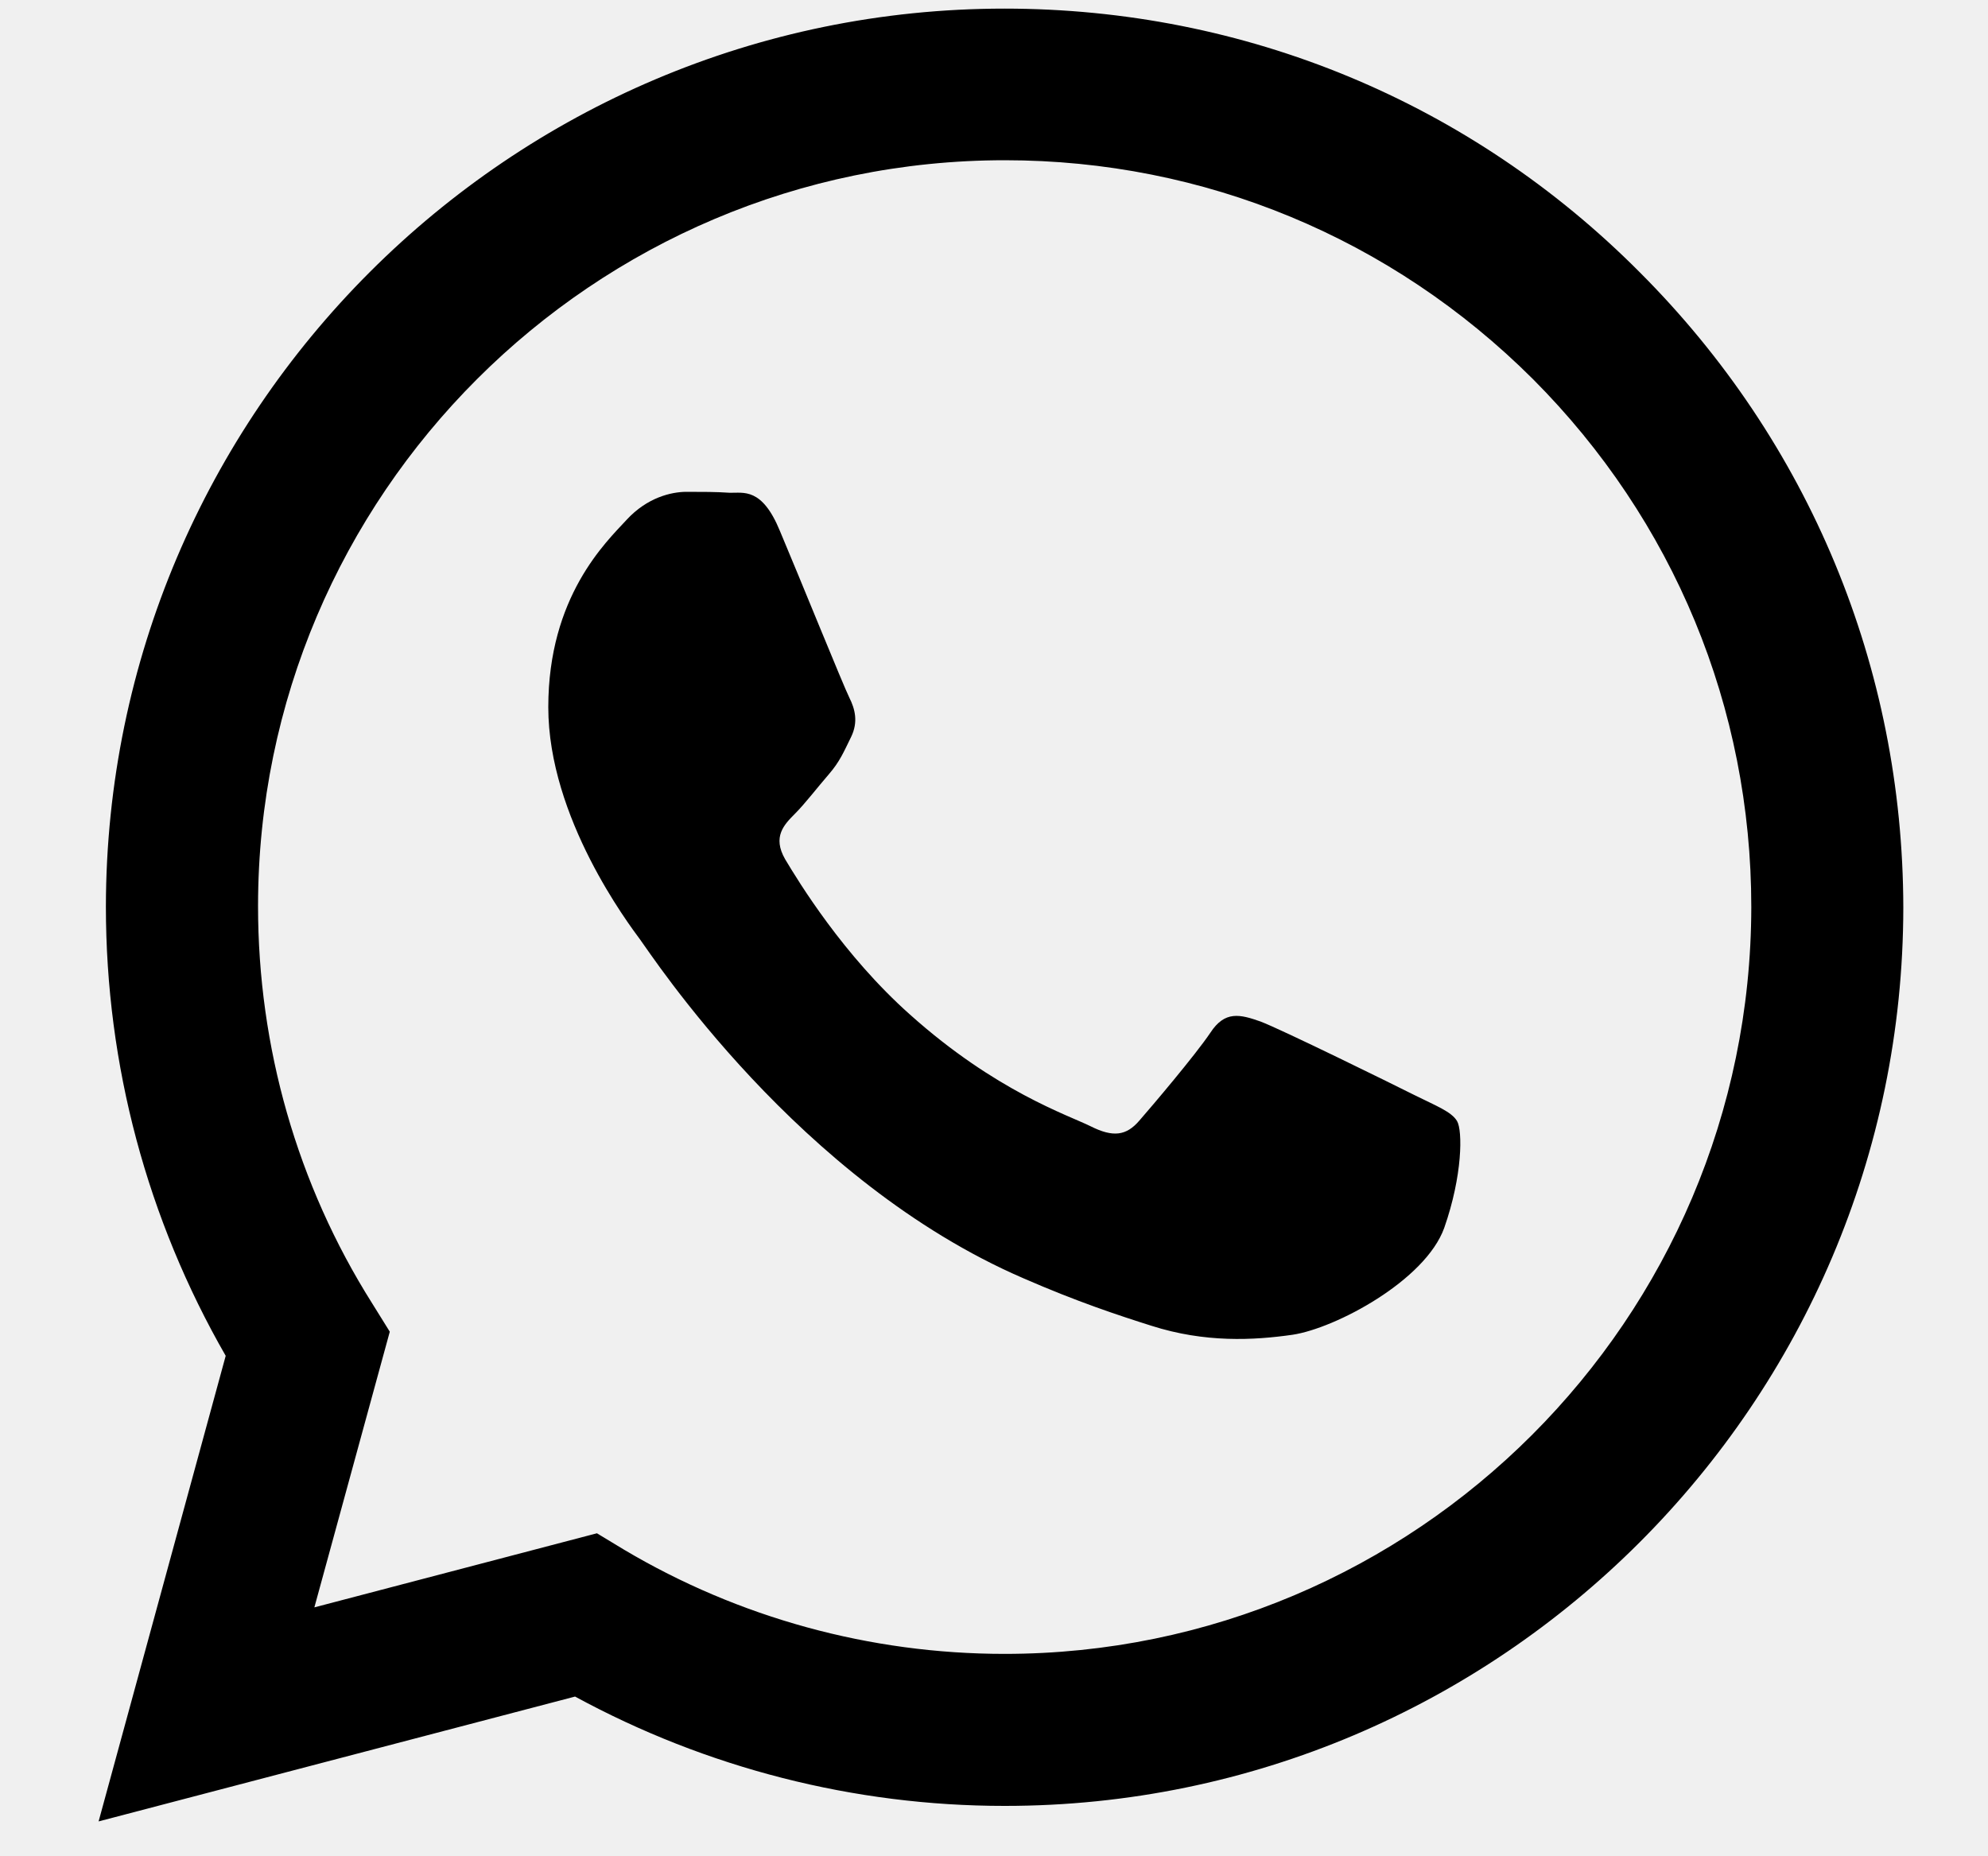
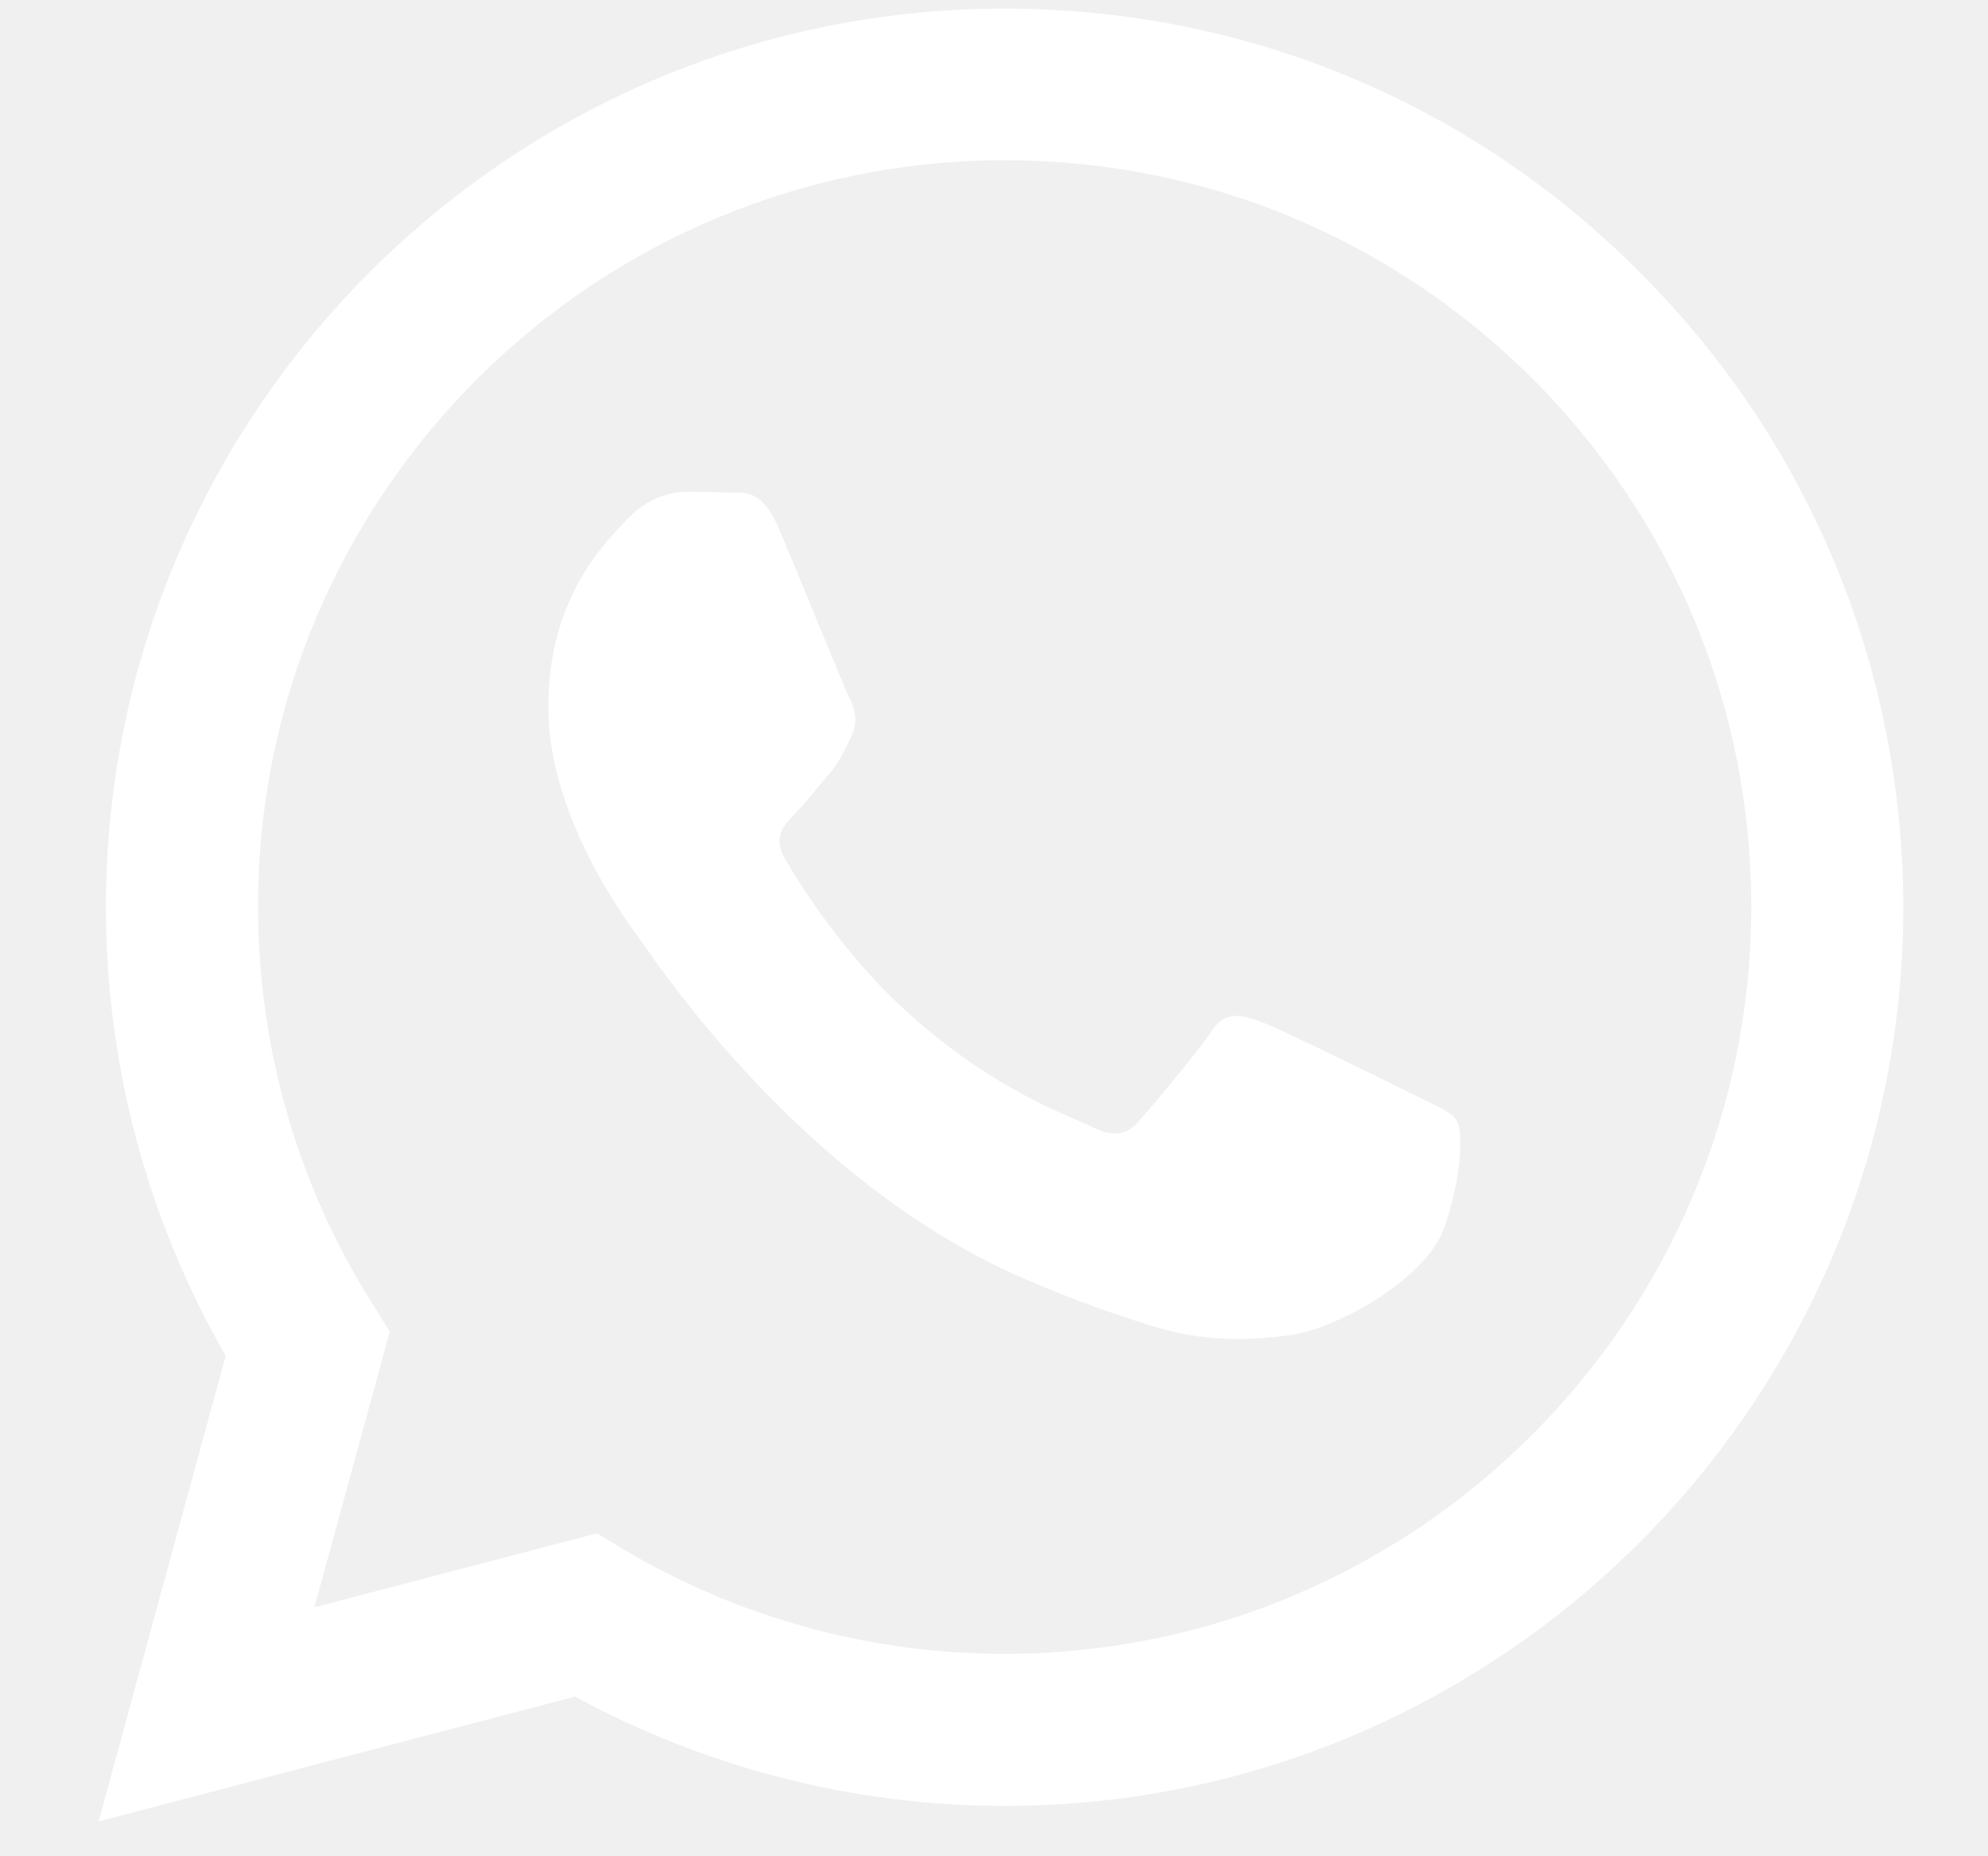
- <svg xmlns="http://www.w3.org/2000/svg" width="15" height="14" viewBox="0 0 15 14" fill="currentColor">
-   <path d="M12.372 2.054C11.095 0.77 9.392 0.065 7.579 0.065C3.845 0.065 0.803 3.107 0.799 6.841C0.799 8.037 1.111 9.2 1.703 10.23L0.744 13.743L4.339 12.801C5.33 13.34 6.444 13.626 7.579 13.626H7.582C11.316 13.626 14.358 10.585 14.361 6.847C14.358 5.037 13.652 3.334 12.372 2.054ZM7.579 12.479C6.565 12.479 5.573 12.206 4.709 11.693L4.504 11.569L2.372 12.128L2.941 10.048L2.808 9.834C2.242 8.937 1.947 7.9 1.947 6.837C1.947 3.737 4.475 1.209 7.582 1.209C9.086 1.209 10.5 1.797 11.566 2.86C12.629 3.926 13.214 5.339 13.214 6.844C13.21 9.954 10.682 12.479 7.579 12.479ZM10.669 8.261C10.5 8.176 9.668 7.767 9.512 7.708C9.356 7.653 9.242 7.624 9.132 7.793C9.018 7.962 8.693 8.345 8.596 8.456C8.498 8.57 8.398 8.583 8.229 8.498C8.06 8.414 7.514 8.235 6.867 7.656C6.363 7.208 6.025 6.652 5.924 6.483C5.827 6.314 5.915 6.223 5.999 6.139C6.074 6.064 6.168 5.941 6.253 5.843C6.337 5.746 6.366 5.674 6.422 5.56C6.477 5.447 6.451 5.349 6.409 5.265C6.366 5.18 6.028 4.345 5.885 4.007C5.749 3.675 5.609 3.721 5.505 3.718C5.408 3.711 5.294 3.711 5.18 3.711C5.066 3.711 4.884 3.753 4.728 3.922C4.572 4.091 4.137 4.501 4.137 5.336C4.137 6.171 4.745 6.974 4.829 7.088C4.914 7.201 6.022 8.911 7.722 9.645C8.125 9.821 8.44 9.925 8.687 10.003C9.093 10.133 9.46 10.113 9.753 10.071C10.078 10.022 10.754 9.662 10.897 9.265C11.036 8.869 11.036 8.531 10.994 8.459C10.952 8.388 10.838 8.345 10.669 8.261Z" fill="currentColor" />
+ <svg xmlns="http://www.w3.org/2000/svg" width="15" height="14" viewBox="0 0 15 14" fill="none">
+   <path d="M12.372 2.054C11.095 0.77 9.392 0.065 7.579 0.065C3.845 0.065 0.803 3.107 0.799 6.841C0.799 8.037 1.111 9.2 1.703 10.23L0.744 13.743L4.339 12.801C5.33 13.34 6.444 13.626 7.579 13.626H7.582C11.316 13.626 14.358 10.585 14.361 6.847C14.358 5.037 13.652 3.334 12.372 2.054ZM7.579 12.479C6.565 12.479 5.573 12.206 4.709 11.693L4.504 11.569L2.372 12.128L2.941 10.048L2.808 9.834C2.242 8.937 1.947 7.9 1.947 6.837C1.947 3.737 4.475 1.209 7.582 1.209C9.086 1.209 10.5 1.797 11.566 2.86C12.629 3.926 13.214 5.339 13.214 6.844C13.21 9.954 10.682 12.479 7.579 12.479ZM10.669 8.261C10.5 8.176 9.668 7.767 9.512 7.708C9.356 7.653 9.242 7.624 9.132 7.793C9.018 7.962 8.693 8.345 8.596 8.456C8.498 8.57 8.398 8.583 8.229 8.498C8.06 8.414 7.514 8.235 6.867 7.656C6.363 7.208 6.025 6.652 5.924 6.483C5.827 6.314 5.915 6.223 5.999 6.139C6.074 6.064 6.168 5.941 6.253 5.843C6.337 5.746 6.366 5.674 6.422 5.56C6.477 5.447 6.451 5.349 6.409 5.265C6.366 5.18 6.028 4.345 5.885 4.007C5.749 3.675 5.609 3.721 5.505 3.718C5.408 3.711 5.294 3.711 5.18 3.711C5.066 3.711 4.884 3.753 4.728 3.922C4.572 4.091 4.137 4.501 4.137 5.336C4.137 6.171 4.745 6.974 4.829 7.088C4.914 7.201 6.022 8.911 7.722 9.645C8.125 9.821 8.44 9.925 8.687 10.003C9.093 10.133 9.46 10.113 9.753 10.071C10.078 10.022 10.754 9.662 10.897 9.265C11.036 8.869 11.036 8.531 10.994 8.459C10.952 8.388 10.838 8.345 10.669 8.261Z" fill="#fff" />
</svg>
